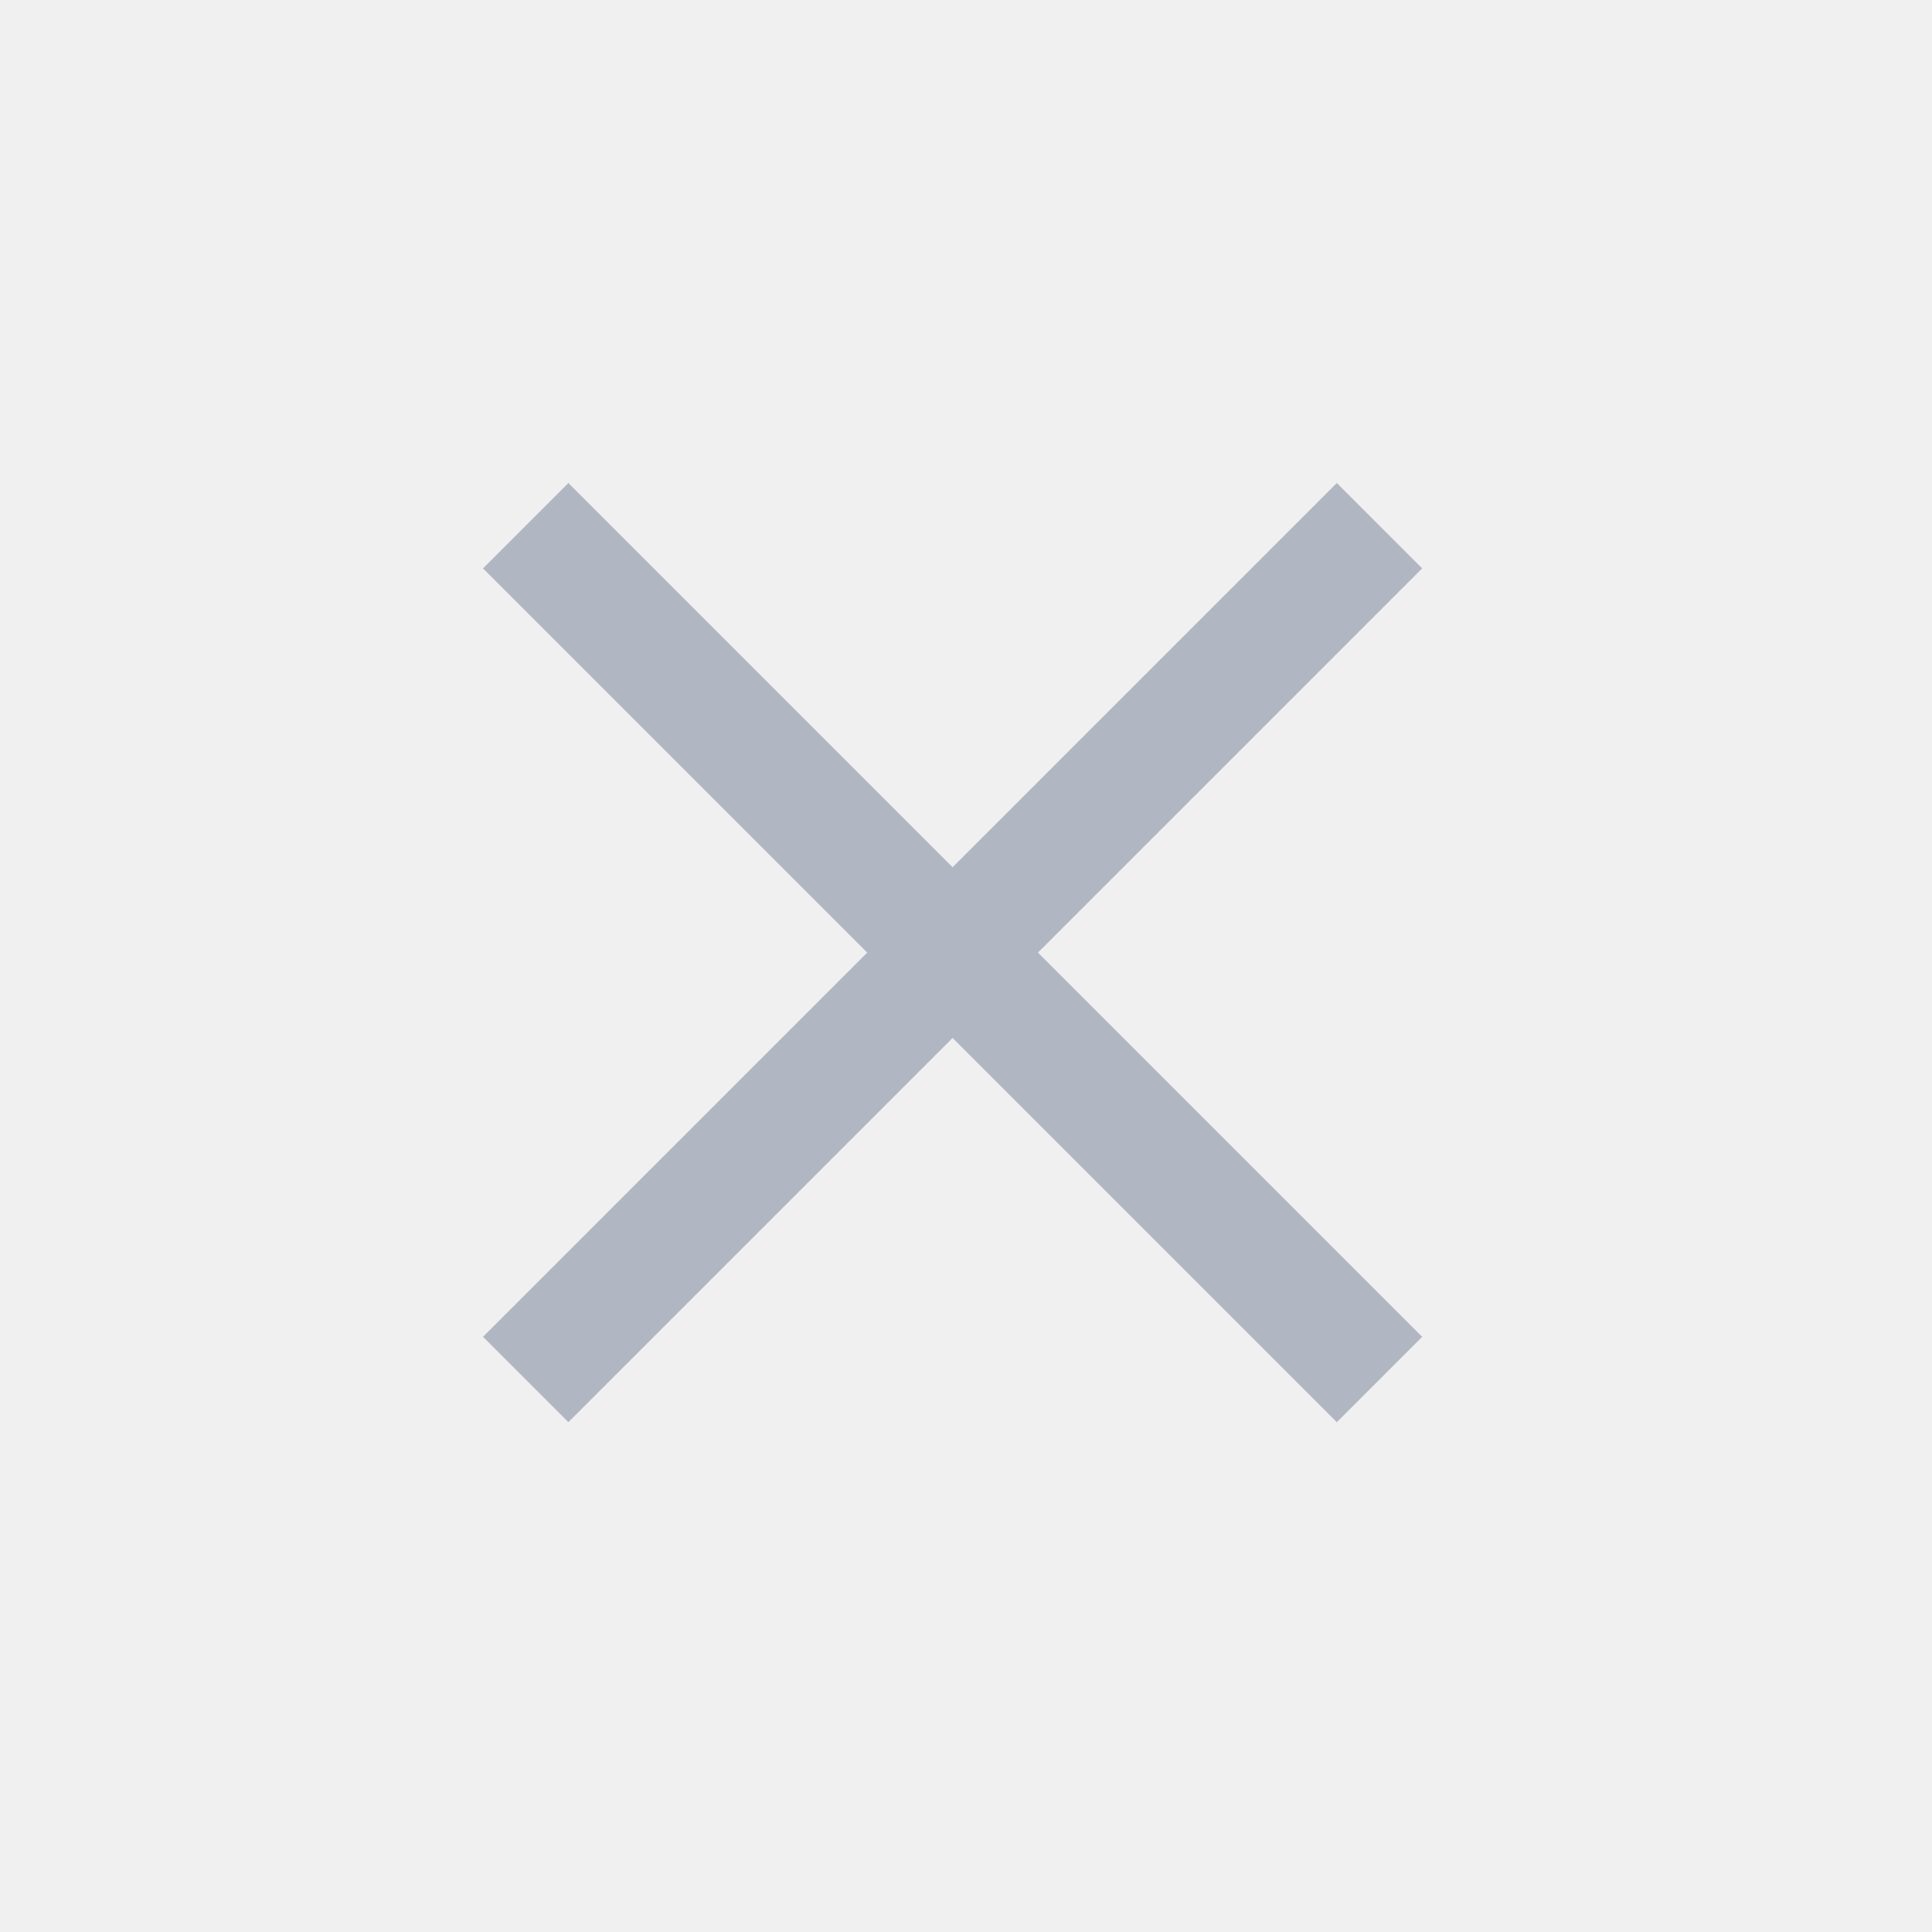
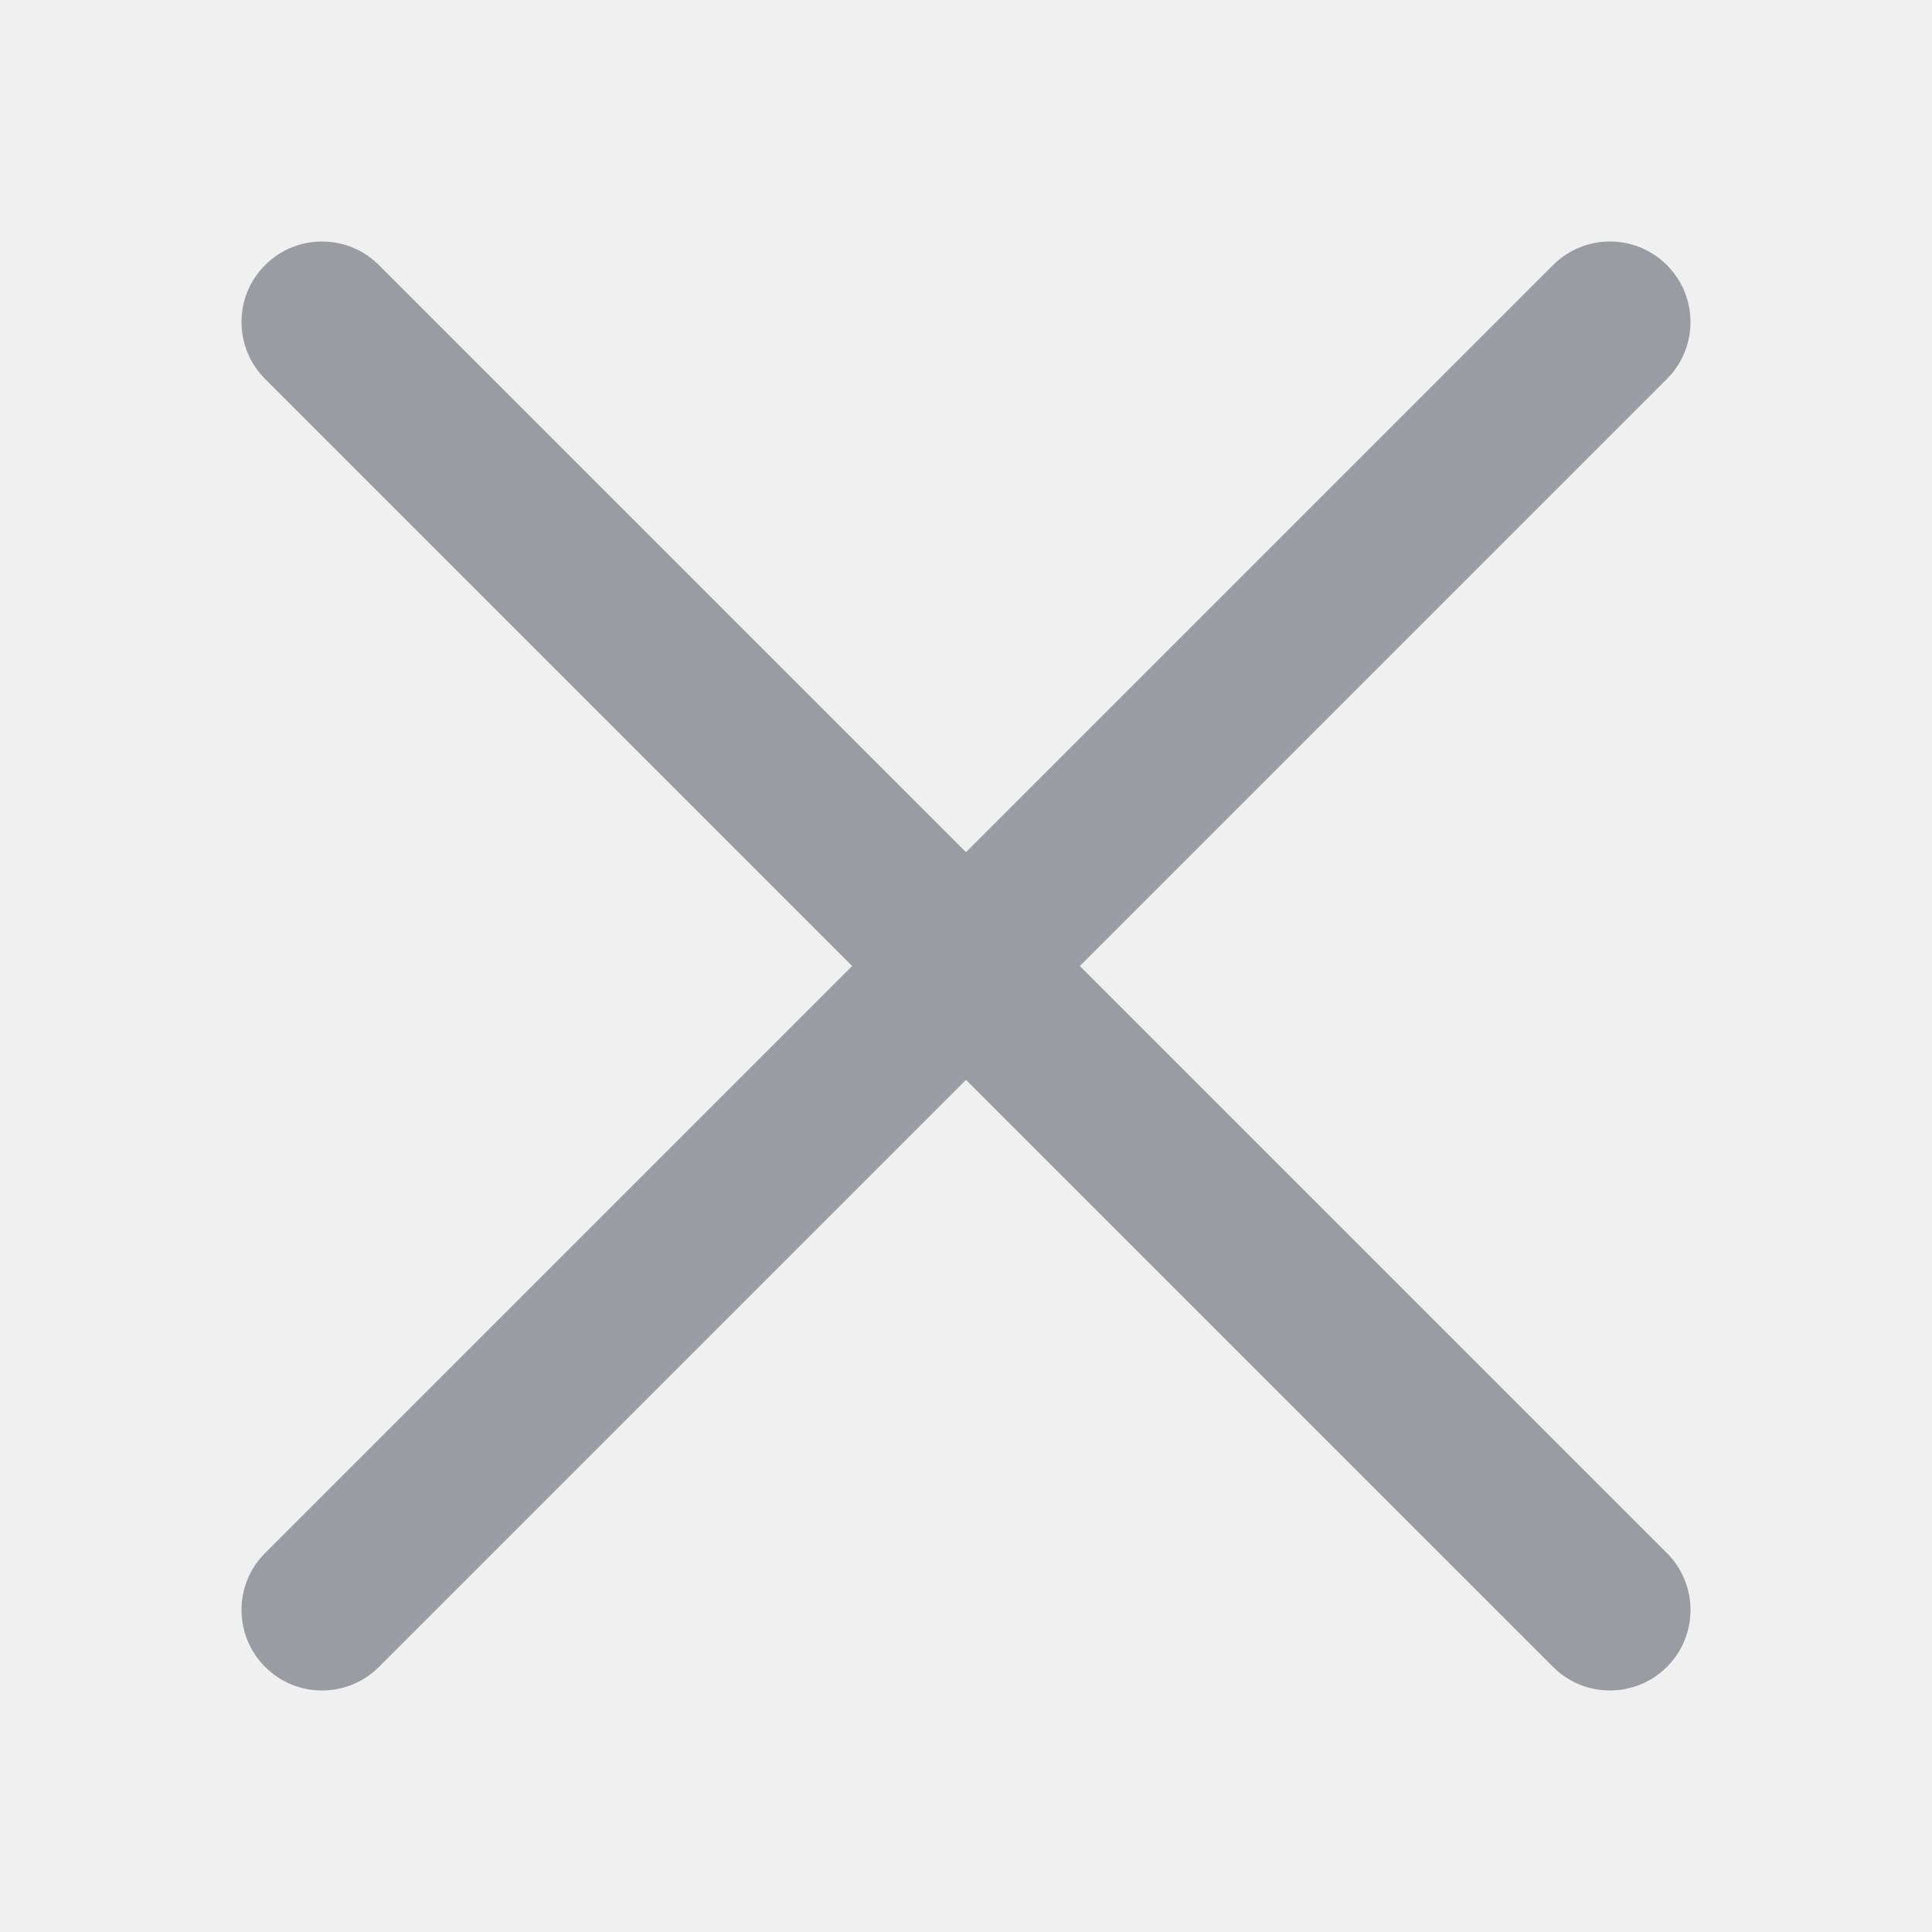
- <svg xmlns="http://www.w3.org/2000/svg" width="16px" height="16px" viewBox="0 0 16 16" version="1.1">
-   <g id="icon/delete/n" stroke="none" stroke-width="1" fill="none" fill-rule="evenodd">
-     <g id="Group" fill="#B1B6C3">
-       <path d="M11.071,4 L11.778,4.707 L8.596,7.889 L11.778,11.071 L11.071,11.778 L7.889,8.596 L4.707,11.778 L4,11.071 L7.182,7.889 L4,4.707 L4.707,4 L7.889,7.182 L11.071,4 Z" id="Combined-Shape" />
+ <svg xmlns="http://www.w3.org/2000/svg" width="14px" height="14px" viewBox="0 0 14 14" version="1.1">
+   <g id="云平台-场景管理1.1" stroke="none" stroke-width="1" fill="none" fill-rule="evenodd">
+     <g id="场景管理-icon" transform="translate(-259, -118)">
+       <rect fill="transparent" x="0" y="0" width="354" height="362" />
+       <g id="Group" transform="translate(259, 118)">
+         <rect id="矩形" fill-opacity="0" fill="#FFFFFF" x="0" y="0" width="14" height="14" />
+         <path d="M2.709,1.887 L2.746,1.921 L7,6.175 L11.254,1.921 C11.482,1.693 11.851,1.693 12.079,1.921 C12.295,2.137 12.306,2.48 12.113,2.709 L12.079,2.746 L7.825,7 L12.079,11.254 C12.307,11.482 12.307,11.851 12.079,12.079 C11.863,12.295 11.52,12.306 11.291,12.113 L11.254,12.079 L7,7.825 L2.746,12.079 C2.518,12.307 2.149,12.307 1.921,12.079 C1.705,11.863 1.694,11.52 1.887,11.291 L1.921,11.254 L6.175,7 L1.921,2.746 C1.693,2.518 1.693,2.149 1.921,1.921 C2.125,1.717 2.442,1.696 2.669,1.856 L2.709,1.887 Z" id="形状" fill="#999CA3" />
+       </g>
    </g>
  </g>
</svg>
